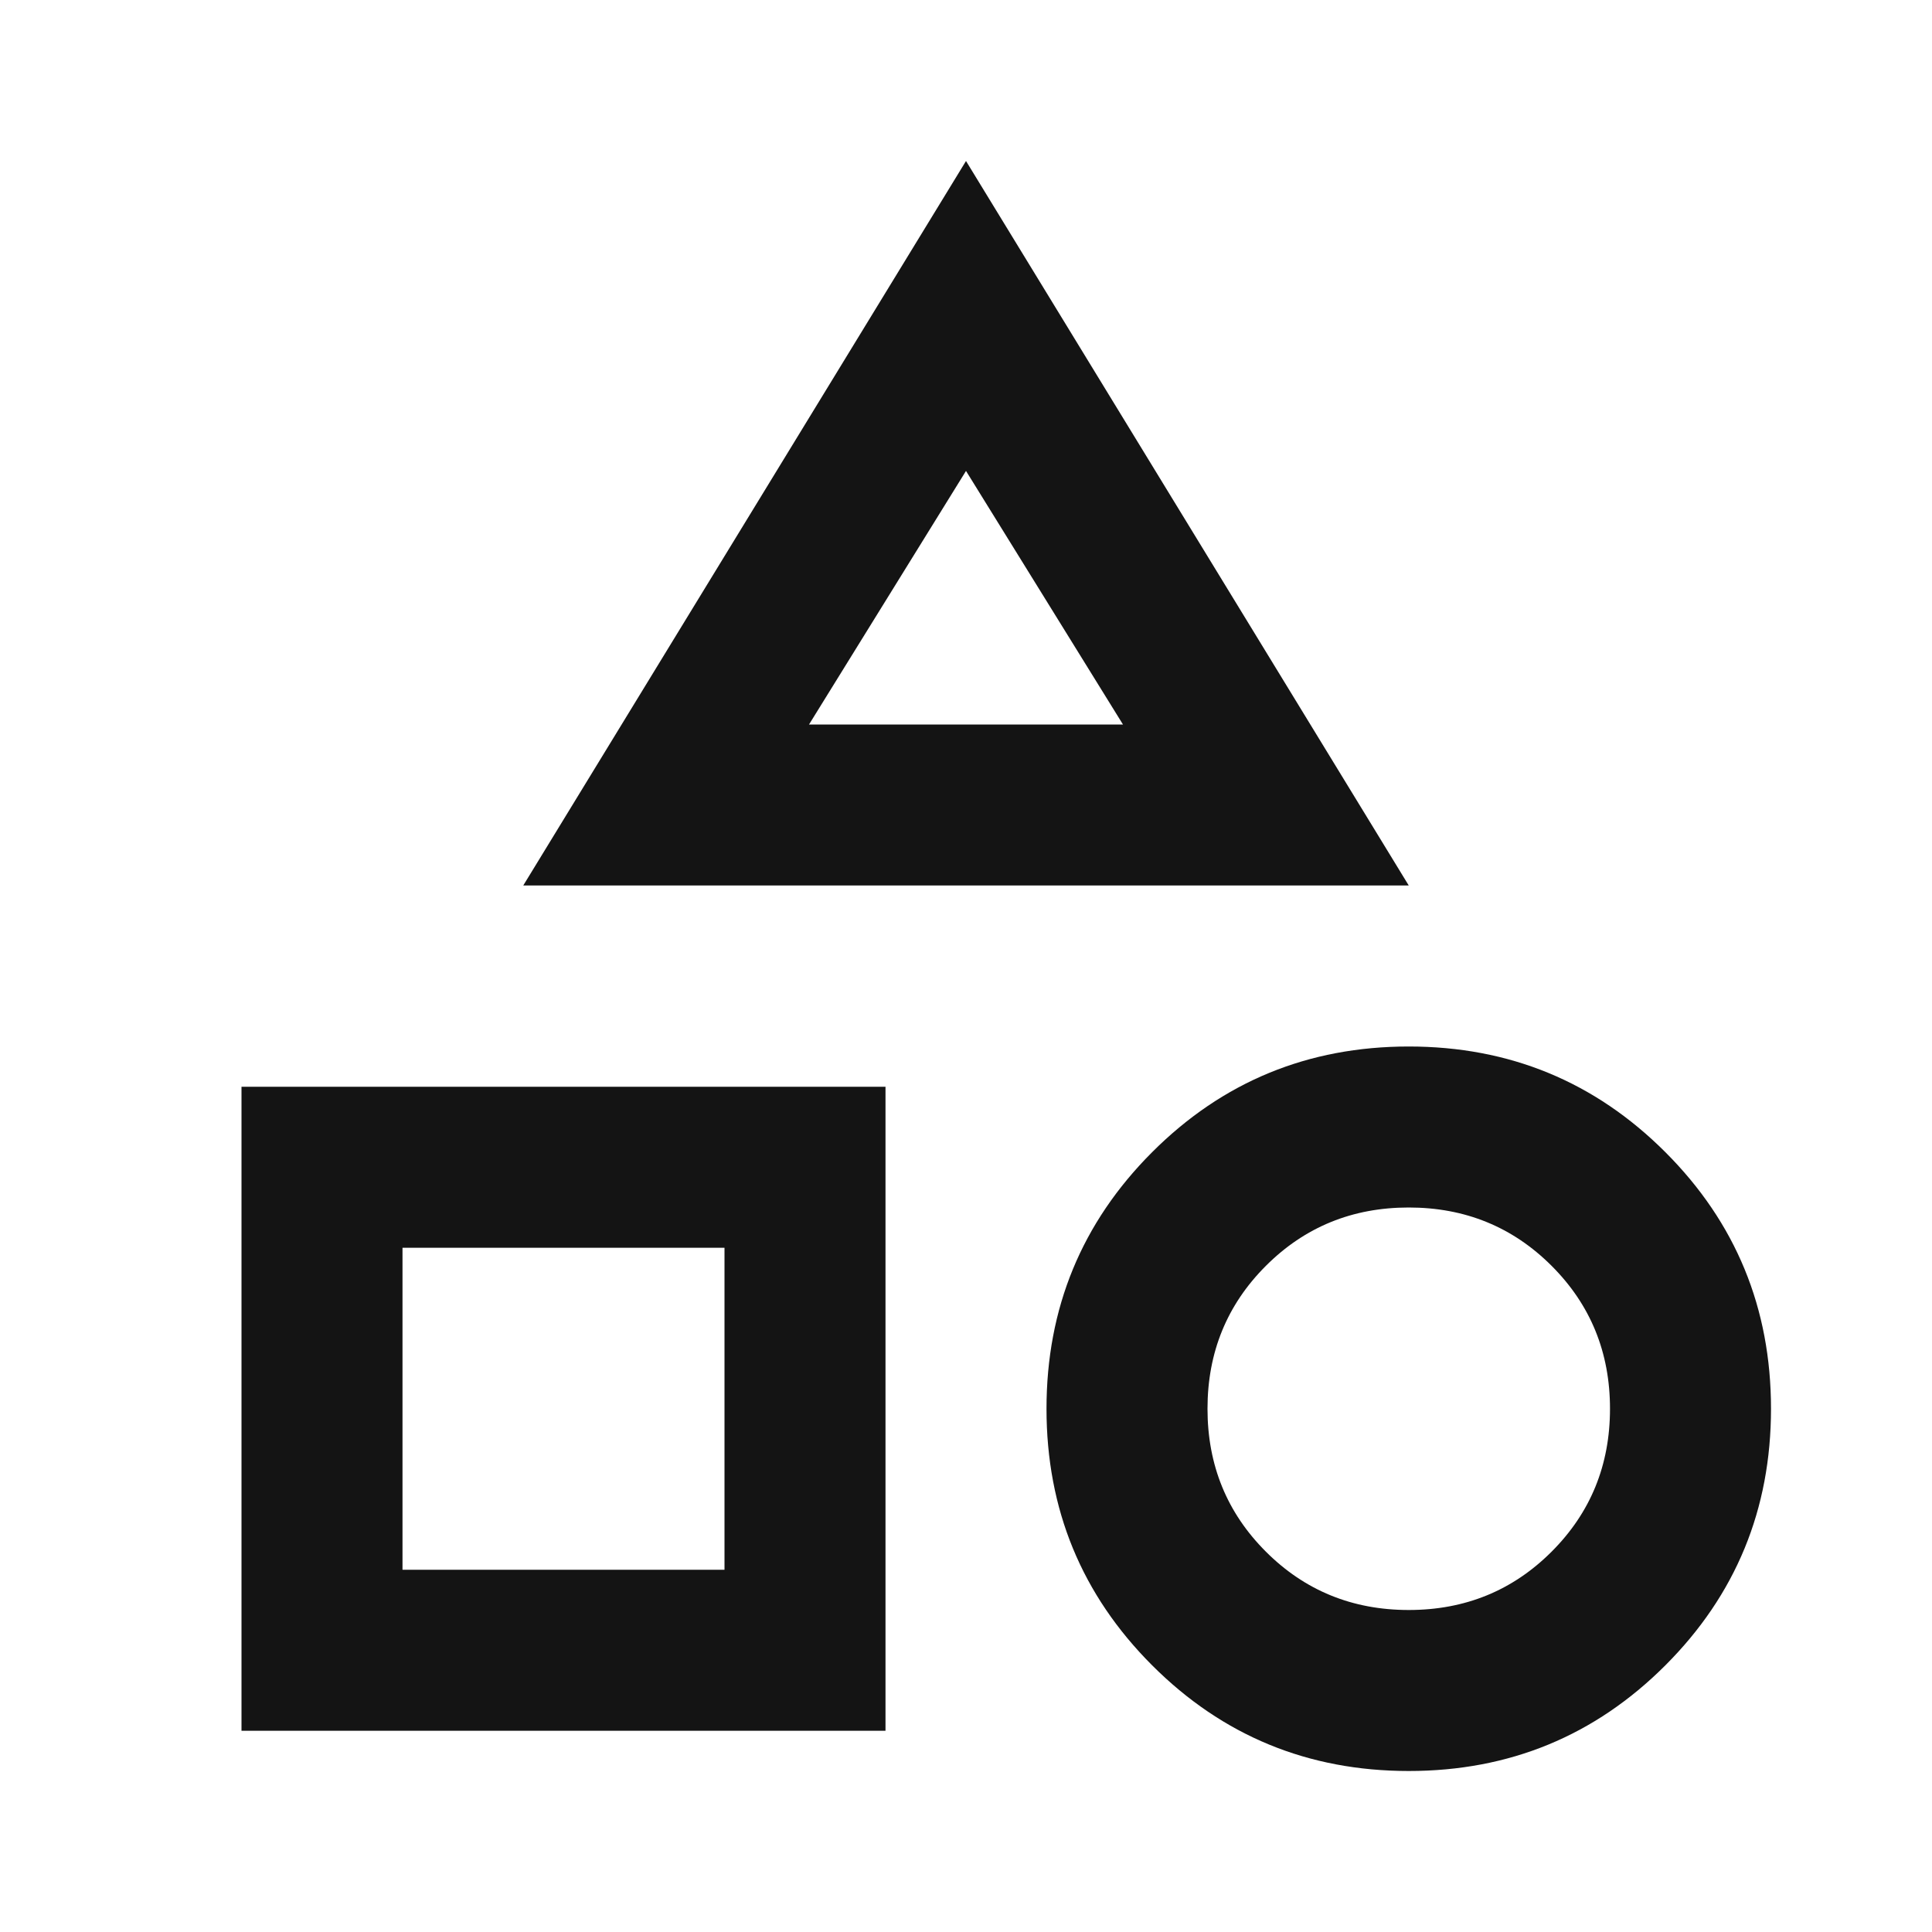
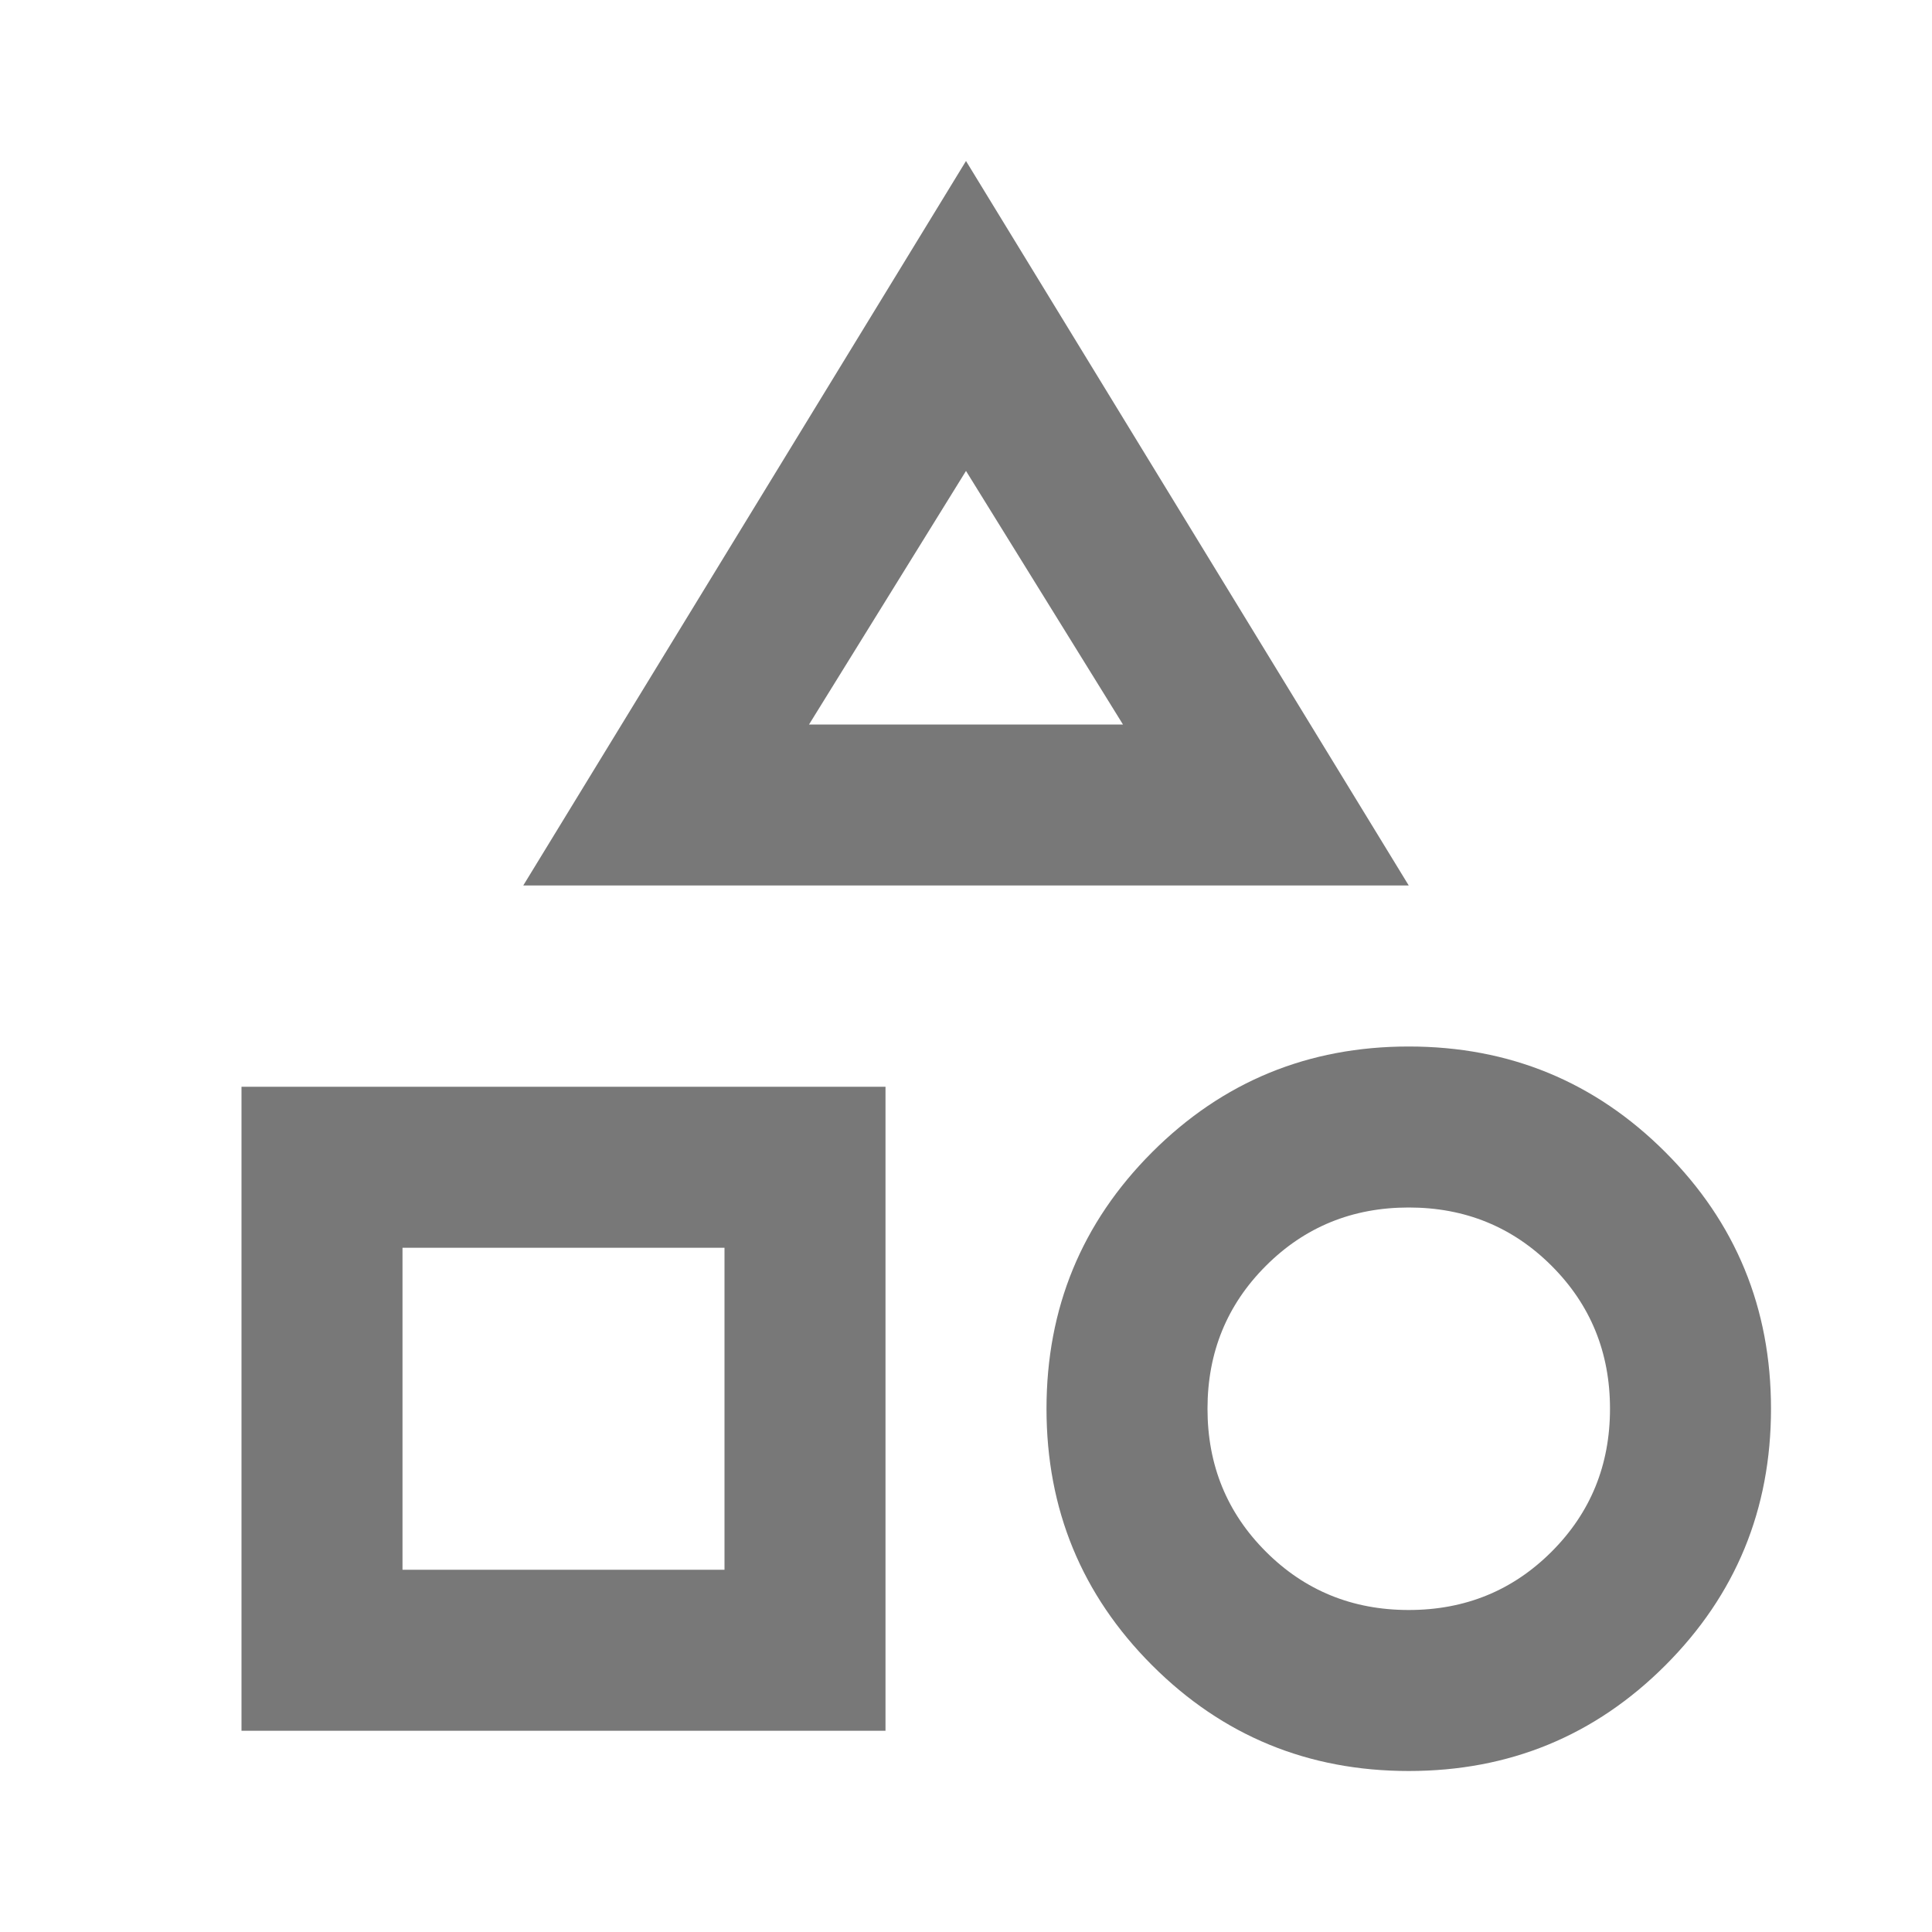
- <svg xmlns="http://www.w3.org/2000/svg" height="24px" viewBox="0 -960 960 960" width="24px" fill="#141414">
+ <svg xmlns="http://www.w3.org/2000/svg" height="24px" viewBox="0 -960 960 960" width="24px" fill="rgb(120, 120, 120)">
  <path d="m260-520 220-360 220 360H260ZM700-80q-75 0-127.5-52.5T520-260q0-75 52.5-127.5T700-440q75 0 127.5 52.5T880-260q0 75-52.5 127.5T700-80Zm-580-20v-320h320v320H120Zm580-60q42 0 71-29t29-71q0-42-29-71t-71-29q-42 0-71 29t-29 71q0 42 29 71t71 29Zm-500-20h160v-160H200v160Zm202-420h156l-78-126-78 126Zm78 0ZM360-340Zm340 80Z" />
</svg>
